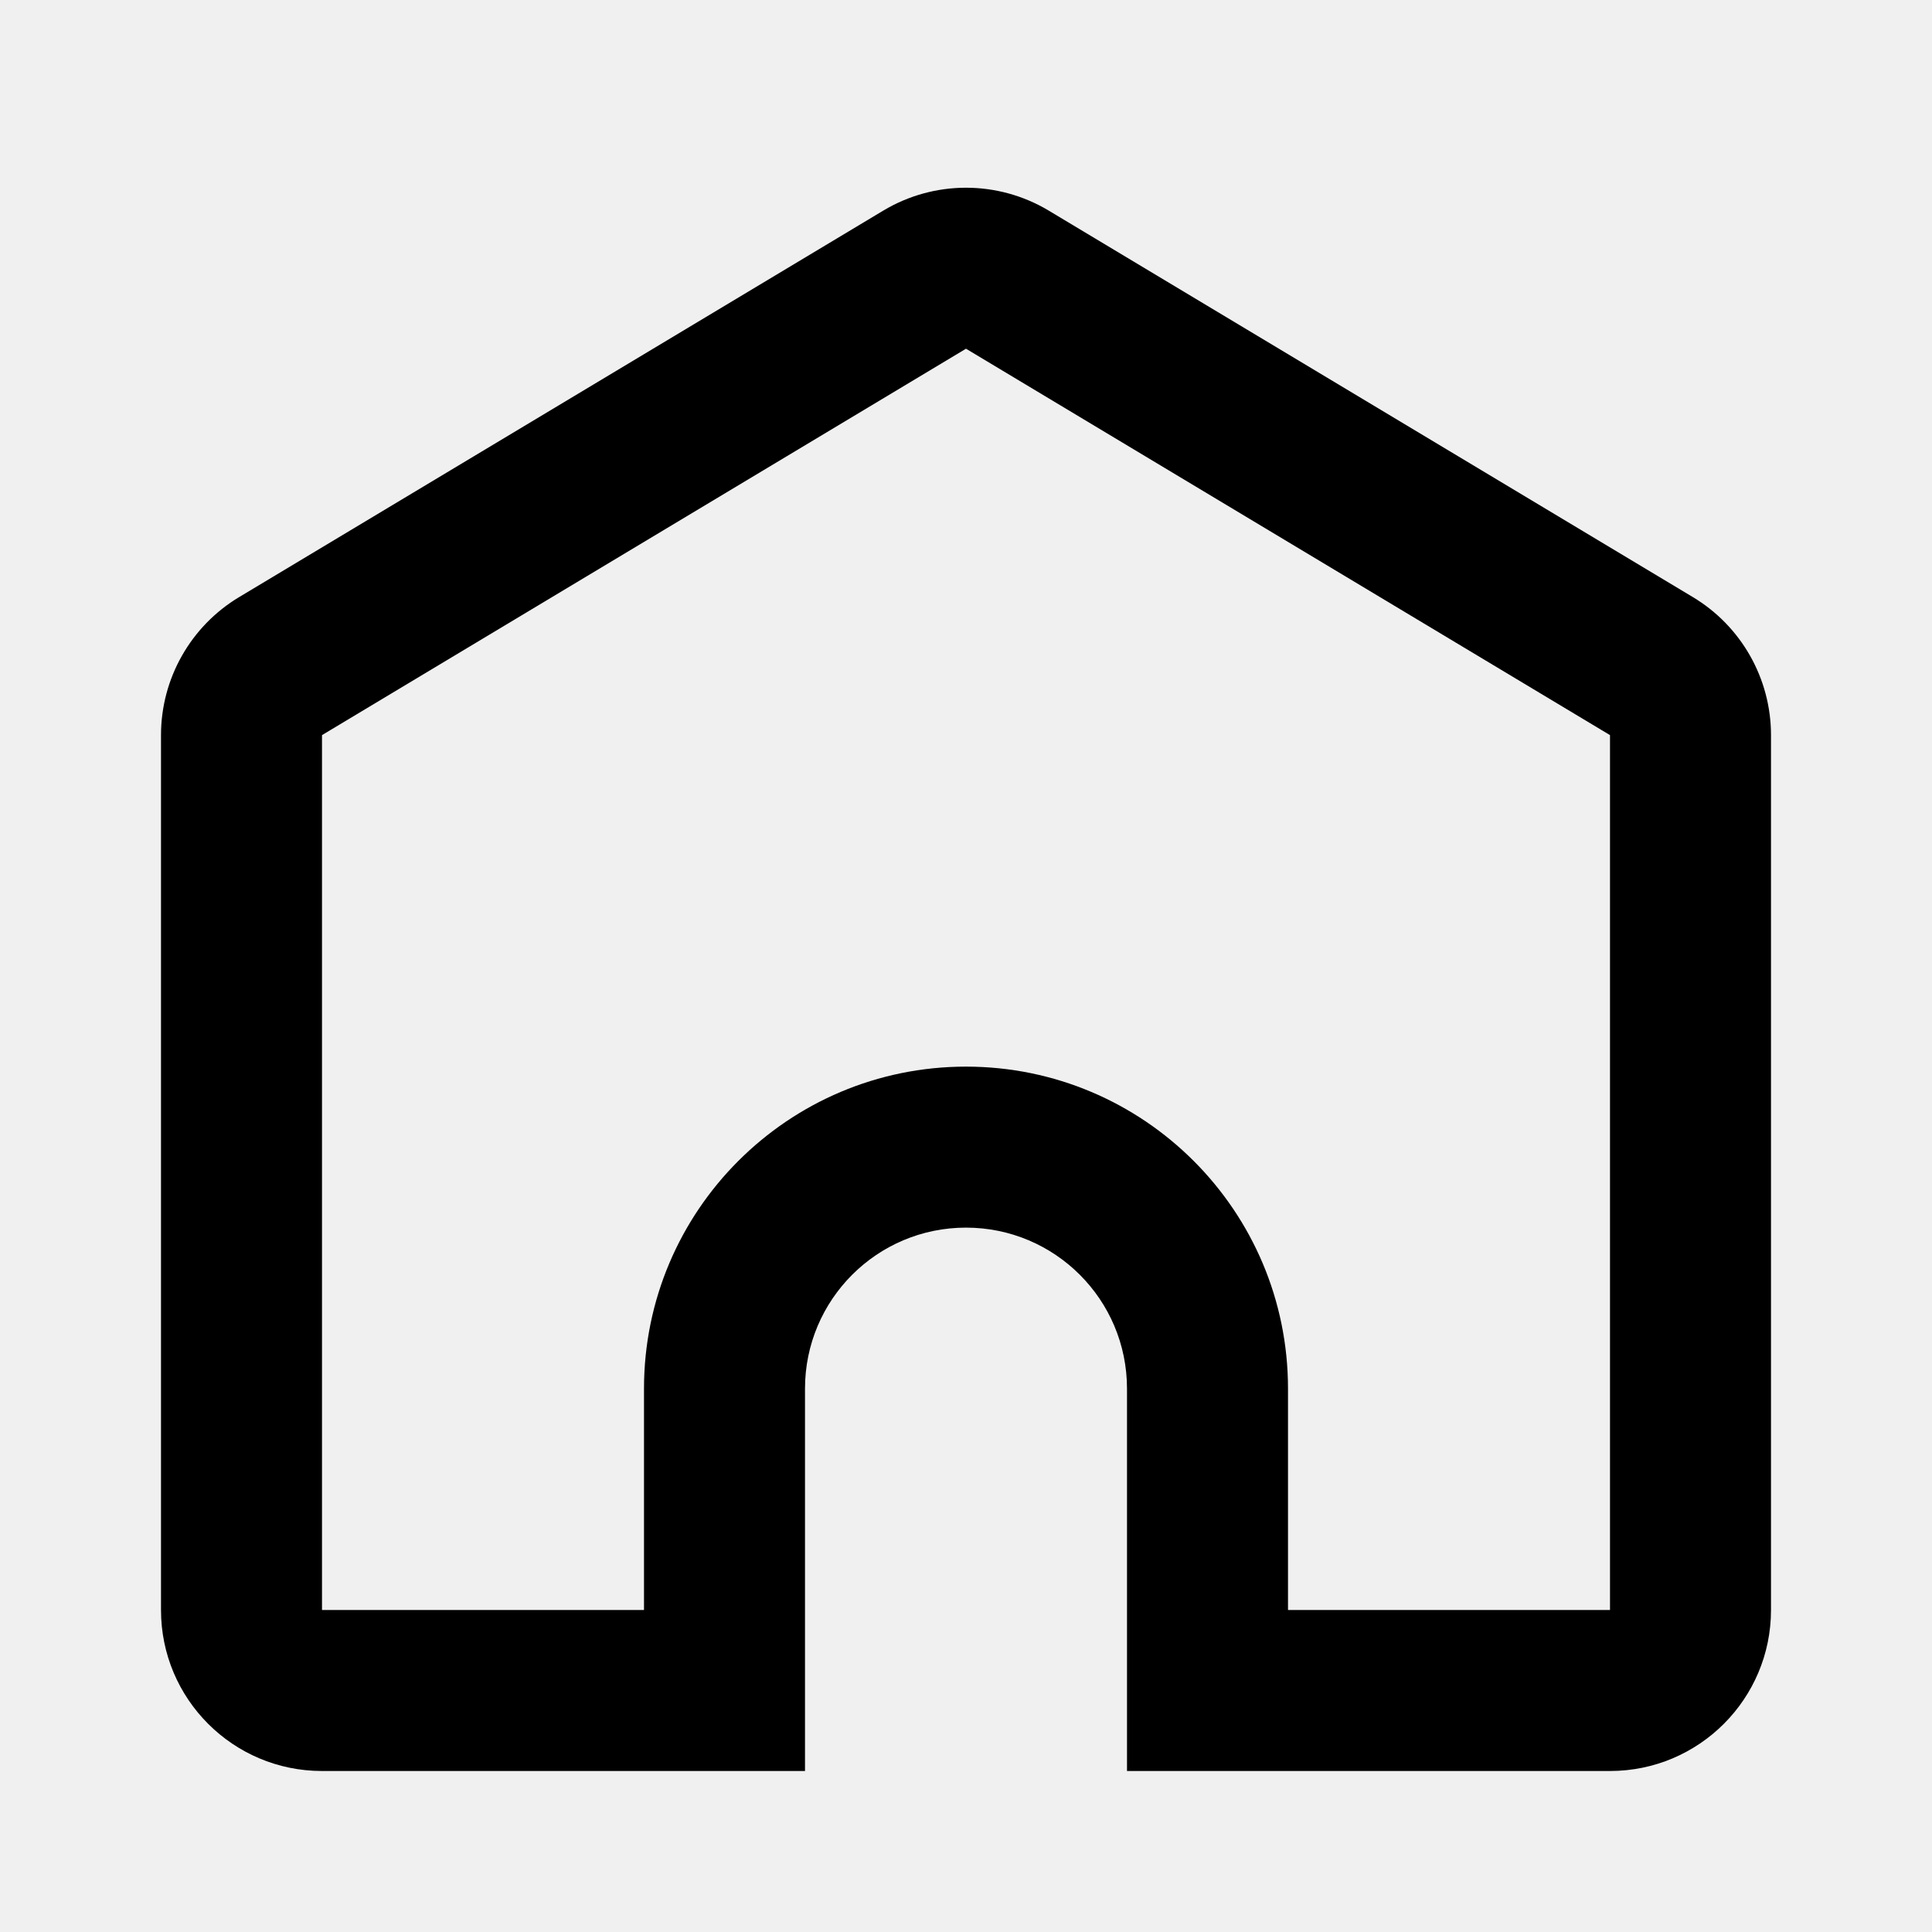
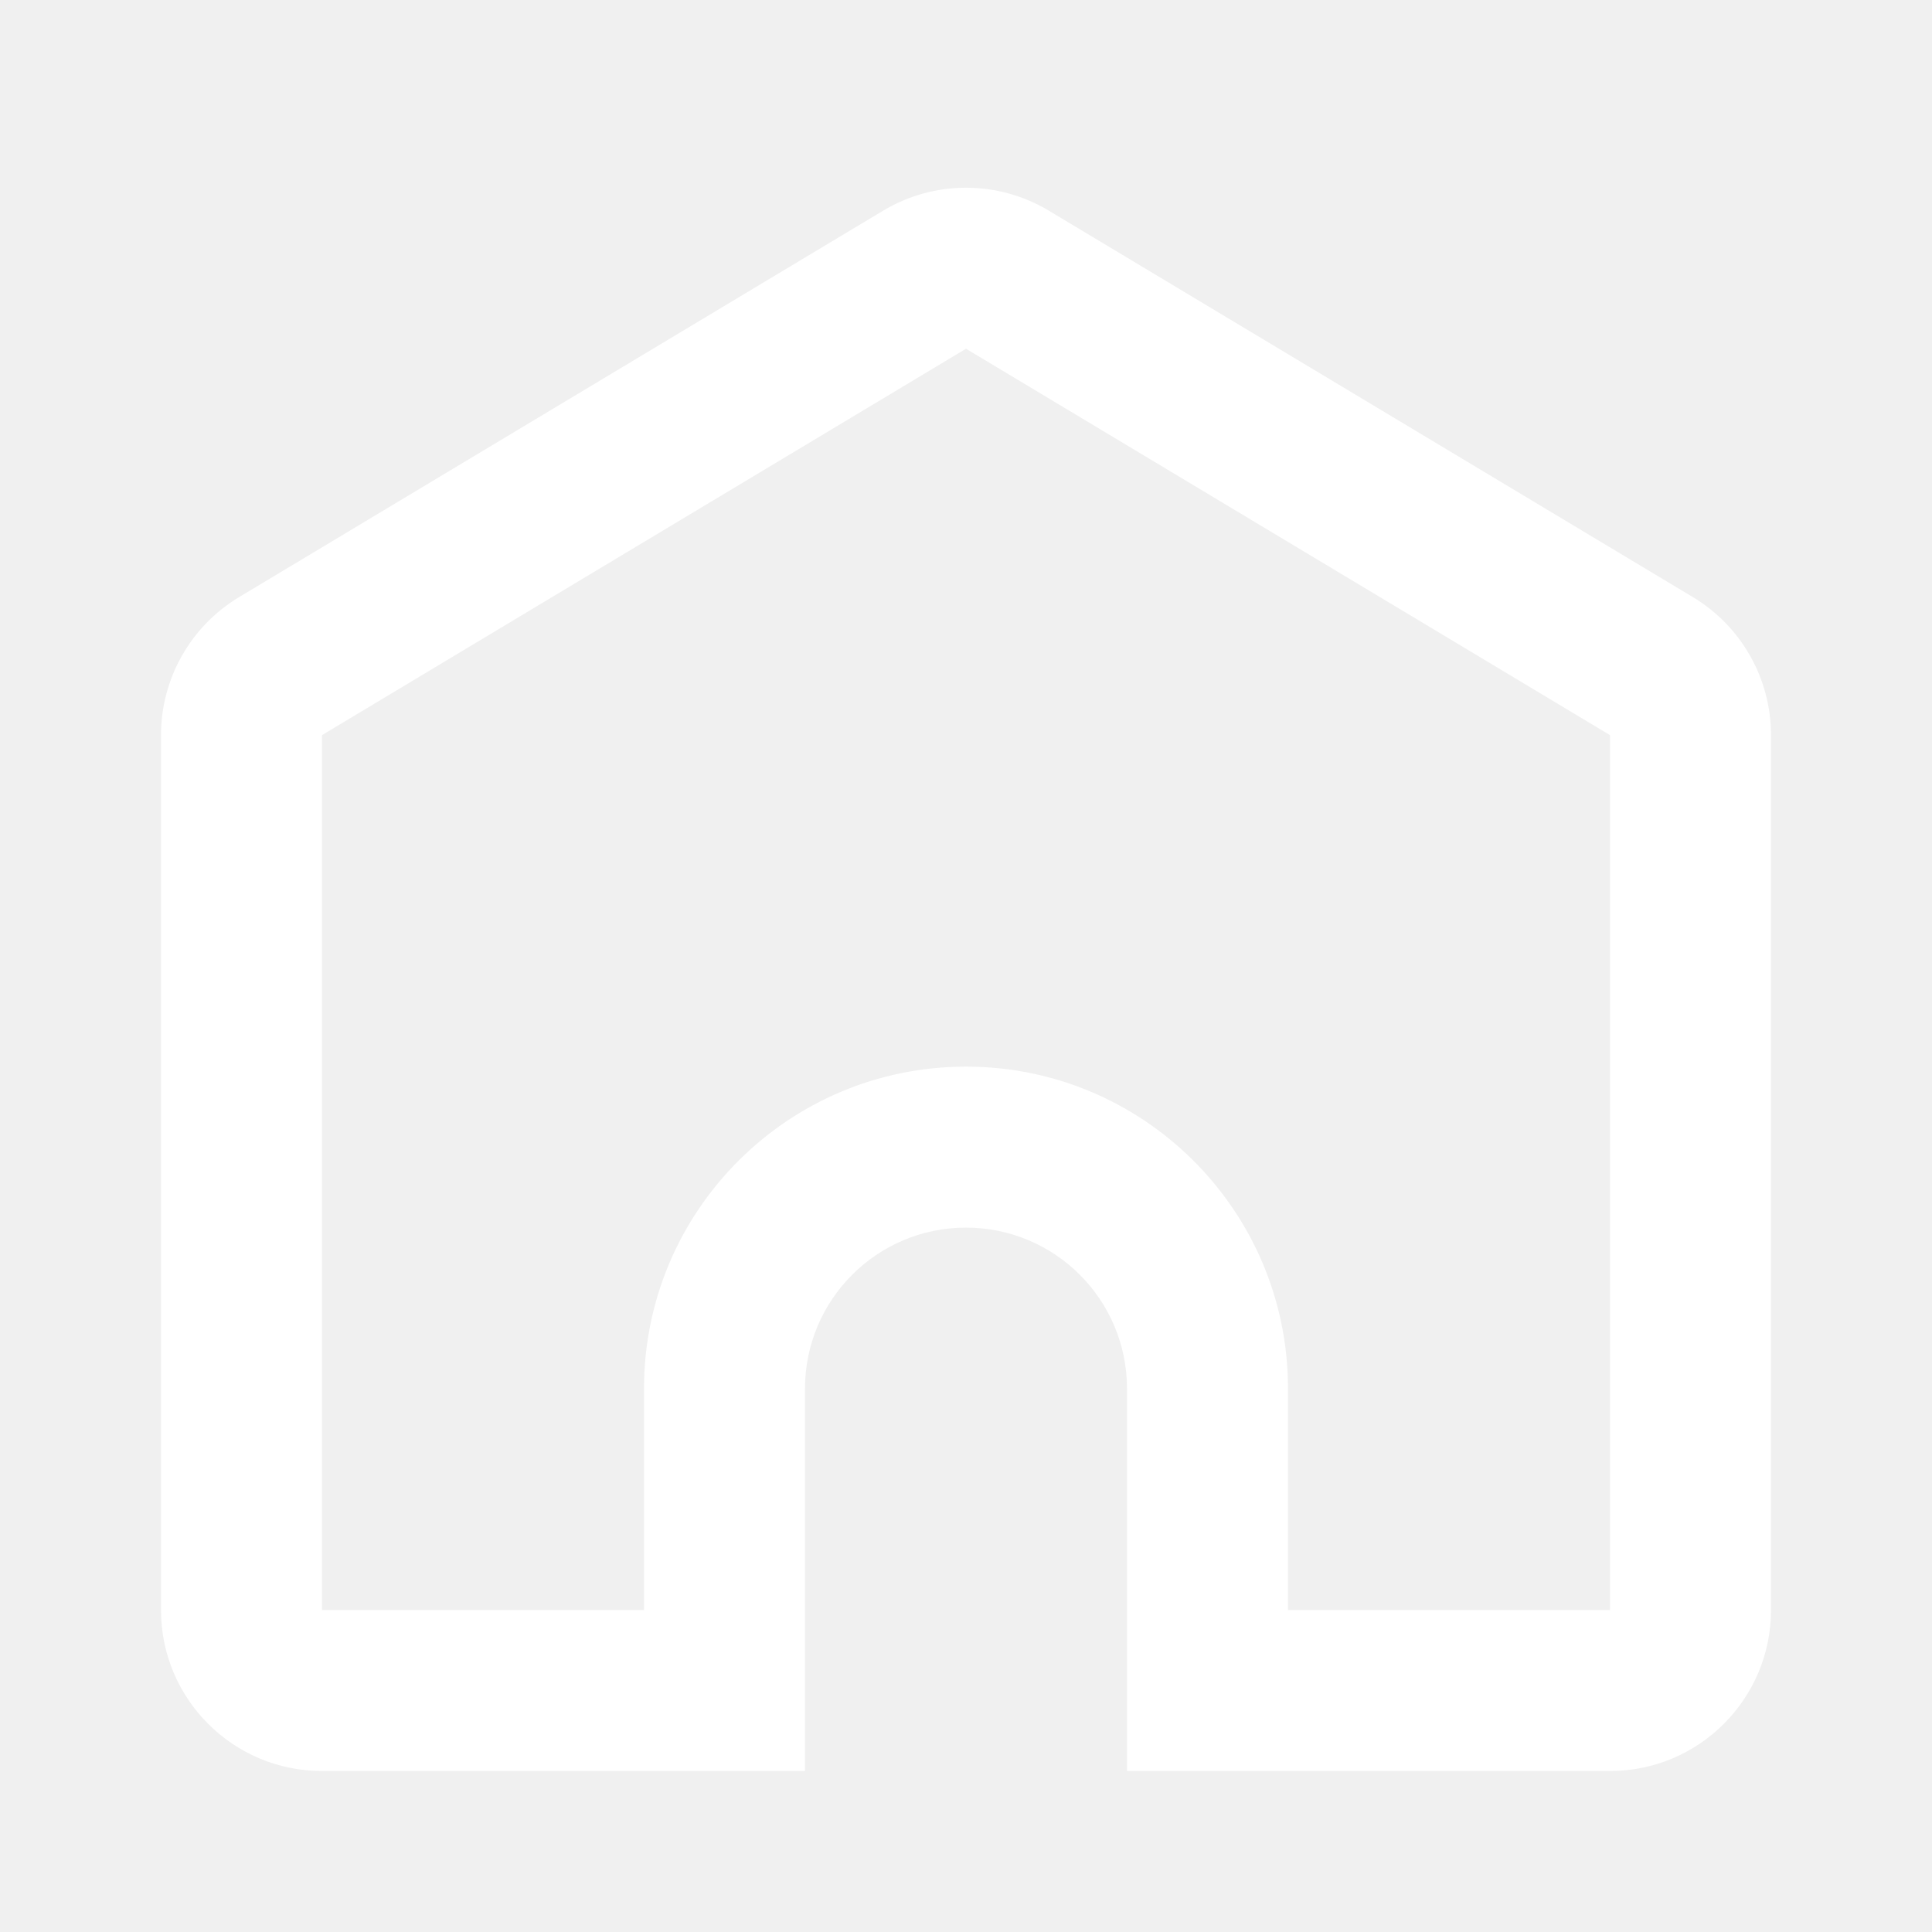
- <svg xmlns="http://www.w3.org/2000/svg" viewBox="-2 -2 24 24" width="24" height="24" fill="currentColor">
+ <svg xmlns="http://www.w3.org/2000/svg" viewBox="-2 -2 24 24" width="24" height="24" fill="white">
  <path d="M18 18V7.132l-8-4.8-8 4.8V18h4v-2.75a4 4 0 1 1 8 0V18h4zm-6 2v-4.75a2 2 0 1 0-4 0V20H2a2 2 0 0 1-2-2V7.132a2 2 0 0 1 .971-1.715l8-4.8a2 2 0 0 1 2.058 0l8 4.8A2 2 0 0 1 20 7.132V18a2 2 0 0 1-2 2h-6z" />
</svg>
